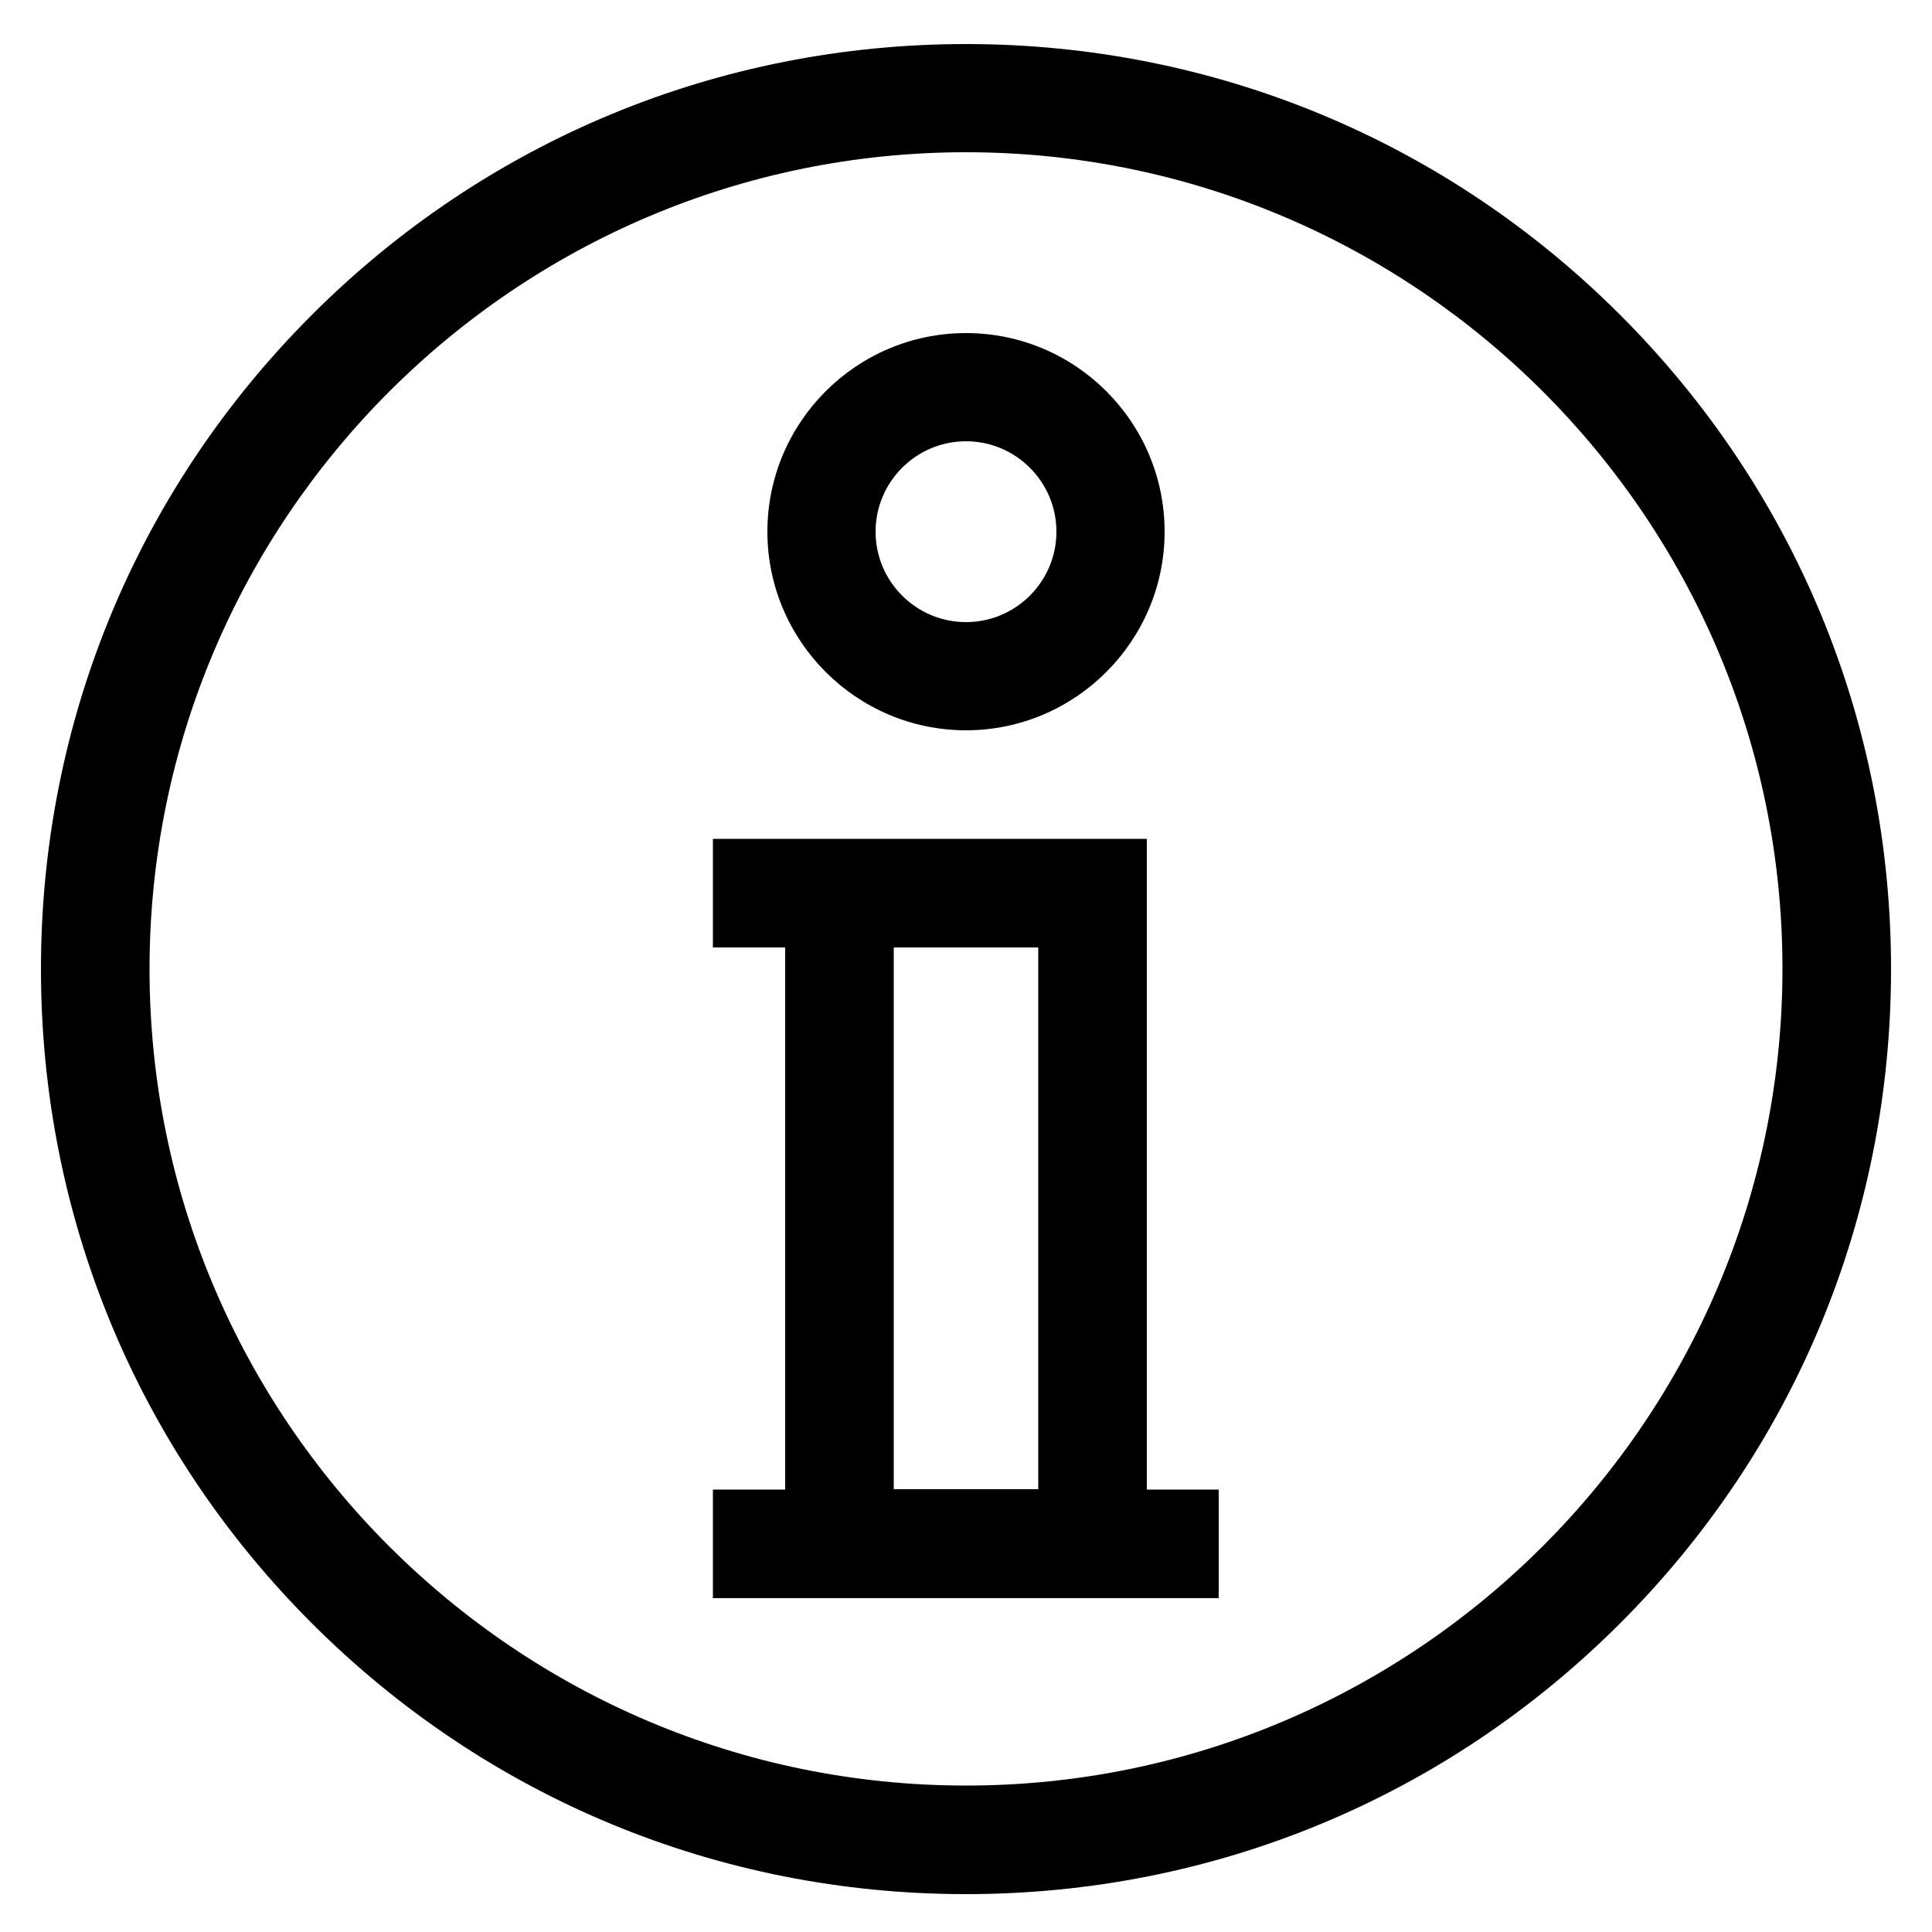
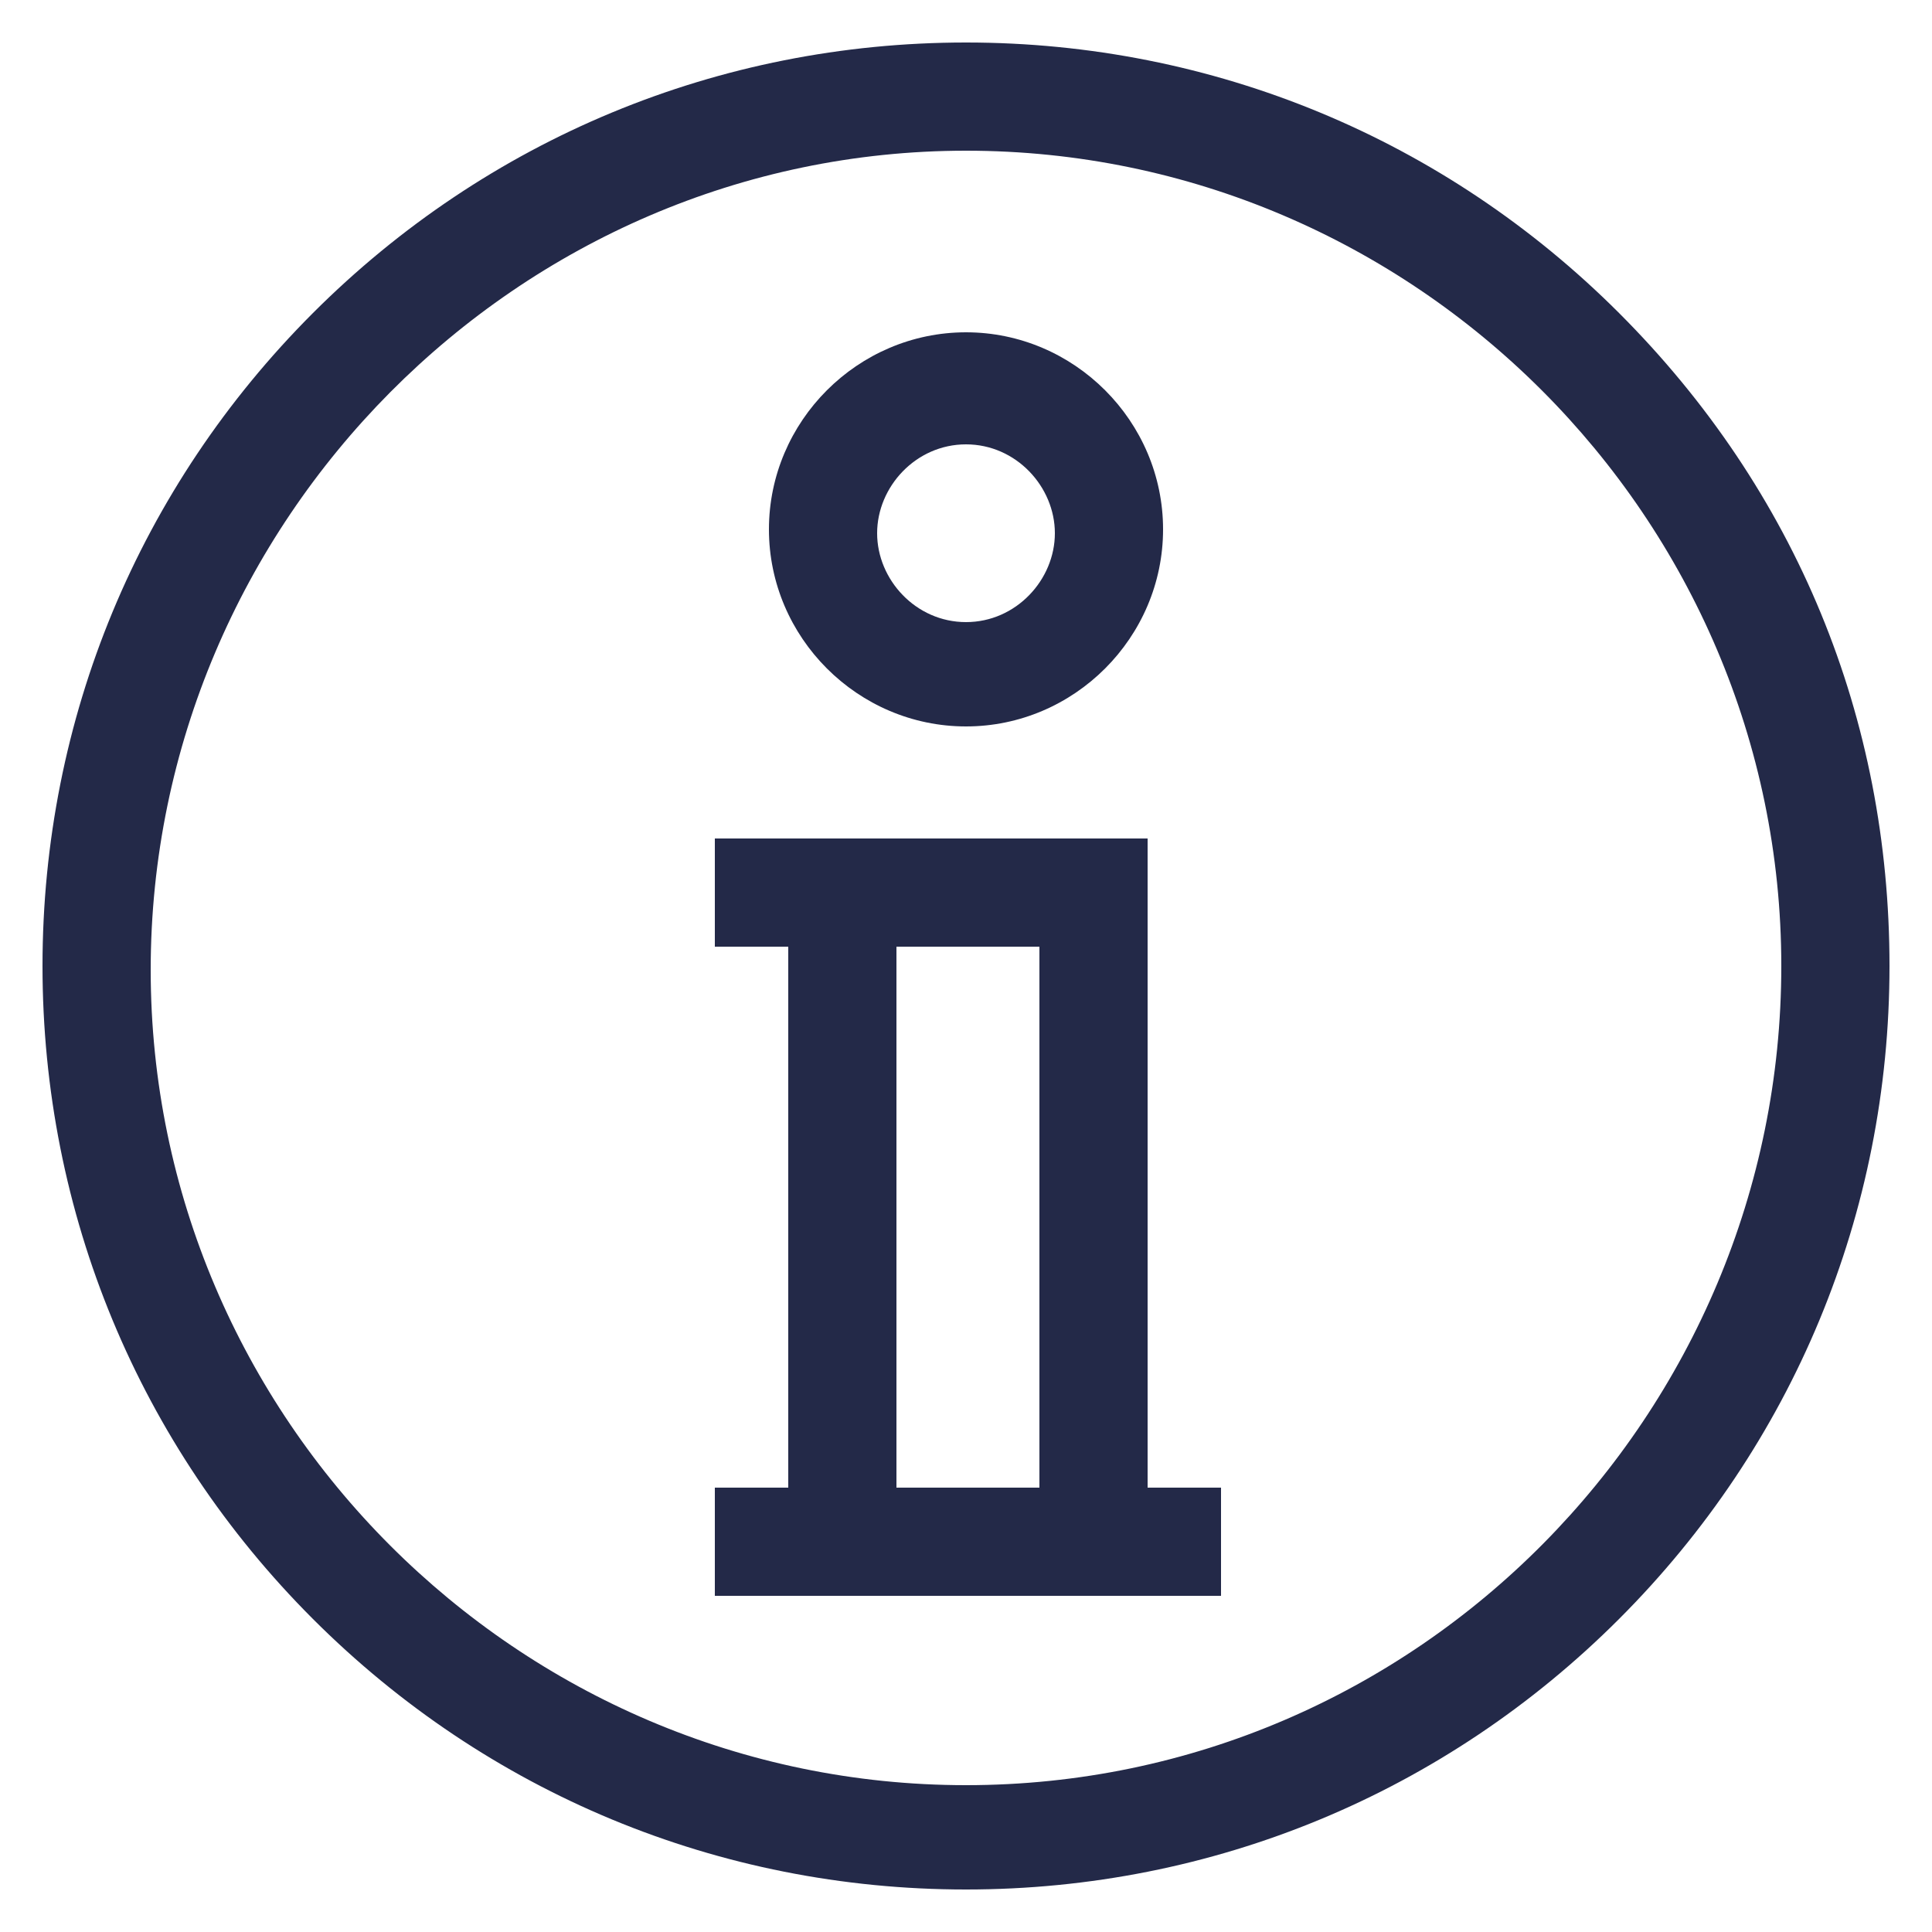
- <svg xmlns="http://www.w3.org/2000/svg" version="1.1" x="0px" y="0px" viewBox="0 0 50 50" style="enable-background:new 0 0 50 50;" xml:space="preserve">
+ <svg xmlns="http://www.w3.org/2000/svg" version="1.1" id="Capa_1" x="0px" y="0px" viewBox="0 0 50 50" style="enable-background:new 0 0 50 50;" xml:space="preserve">
  <style type="text/css">
	.st0{display:none;}
	.st1{display:inline;}
+ 	.st2{fill:#232948;}
</style>
-   <g id="Capa_2" class="st0">
+   <g id="Capa_2_1_" class="st0">
    <rect x="-50" y="-50" class="st1" width="150" height="150" />
  </g>
  <g id="Acceso_a_la_justicia" class="st0">
    <g class="st1">
      <g>
-         <path d="M46.13,12.45v-2.8H28.97c-0.43-1.2-1.37-2.14-2.56-2.56V1.14h-2.8v5.95c-1.2,0.43-2.14,1.37-2.56,2.56H3.88v2.8h3.5     L1.06,27.6v0.28c0,3.87,3.15,7.02,7.02,7.02h2.8c3.87,0,7.02-3.15,7.02-7.02V27.6l-6.31-15.15h9.45c0.43,1.2,1.37,2.14,2.56,2.56     v20.11c-2.78,0.56-4.97,2.79-5.49,5.59c-3.26,0.6-5.73,3.46-5.73,6.9v1.41h25.25v-1.41c0-3.42-2.47-6.28-5.73-6.9     c-0.52-2.8-2.71-5.02-5.49-5.59V15.01c1.2-0.43,2.14-1.37,2.56-2.56h9.45L32.1,27.6v0.28c0,3.87,3.15,7.02,7.02,7.02h2.8     c3.87,0,7.02-3.15,7.02-7.02V27.6l-6.31-15.15H46.13z M9.49,14.7l4.91,11.79H4.58L9.49,14.7z M10.88,32.09h-2.8     c-1.83,0-3.38-1.18-3.97-2.81h10.74C14.28,30.92,12.71,32.09,10.88,32.09z M40.52,14.7l4.91,11.79h-9.82L40.52,14.7z      M41.93,32.09h-2.8c-1.83,0-3.38-1.18-3.97-2.81H45.9C45.31,30.92,43.76,32.09,41.93,32.09z M34.58,46.21H15.42     c0.57-1.63,2.14-2.8,3.97-2.8h11.22C32.45,43.41,34,44.57,34.58,46.21z M28.97,40.6h-7.94c0.58-1.63,2.14-2.8,3.97-2.8     C26.84,37.8,28.39,38.96,28.97,40.6z M25,12.45c-0.77,0-1.41-0.63-1.41-1.41S24.23,9.64,25,9.64s1.41,0.63,1.41,1.41     C26.41,11.83,25.78,12.45,25,12.45L25,12.45z" />
+         <path d="M46.1,12.4V9.6H29c-0.4-1.2-1.4-2.1-2.6-2.6V1.1h-2.8v5.9c-1.2,0.4-2.1,1.4-2.6,2.6H3.9v2.8h3.5L1.1,27.6v0.3     c0,3.9,3.2,7,7,7h2.8c3.9,0,7-3.1,7-7v-0.3l-6.3-15.1H21c0.4,1.2,1.4,2.1,2.6,2.6v20.1c-2.8,0.6-5,2.8-5.5,5.6     c-3.3,0.6-5.7,3.5-5.7,6.9V49h25.3v-1.4c0-3.4-2.5-6.3-5.7-6.9c-0.5-2.8-2.7-5-5.5-5.6V15c1.2-0.4,2.1-1.4,2.6-2.6h9.5l-6.3,15.1     v0.3c0,3.9,3.2,7,7,7h2.8c3.9,0,7-3.1,7-7v-0.3l-6.3-15.1C42.6,12.5,46.1,12.5,46.1,12.4z M9.5,14.7l4.9,11.8H4.6L9.5,14.7z      M10.9,32.1H8.1c-1.8,0-3.4-1.2-4-2.8h10.7C14.3,30.9,12.7,32.1,10.9,32.1z M40.5,14.7l4.9,11.8h-9.8L40.5,14.7z M41.9,32.1h-2.8     c-1.8,0-3.4-1.2-4-2.8h10.7C45.3,30.9,43.8,32.1,41.9,32.1z M34.6,46.2H15.4c0.6-1.6,2.1-2.8,4-2.8h11.2     C32.5,43.4,34,44.6,34.6,46.2z M29,40.6H21c0.6-1.6,2.1-2.8,4-2.8C26.8,37.8,28.4,39,29,40.6z M25,12.4c-0.8,0-1.4-0.6-1.4-1.4     s0.6-1.4,1.4-1.4s1.4,0.6,1.4,1.4S25.8,12.4,25,12.4L25,12.4z" />
      </g>
    </g>
  </g>
  <g id="Acceso_a_la_información_pública_x0A_">
    <g>
      <g>
        <g>
-           <path d="M41.93,8.15C37.41,3.63,31.39,1.14,25,1.14S12.59,3.63,8.07,8.15c-4.52,4.52-7.01,10.53-7.01,16.93      s2.49,12.41,7.01,16.93c4.52,4.52,10.53,7.01,16.93,7.01s12.41-2.49,16.93-7.01c4.52-4.52,7.01-10.53,7.01-16.93      S46.45,12.67,41.93,8.15z M25,46.21c-11.65,0-21.13-9.48-21.13-21.13S13.35,3.94,25,3.94s21.13,9.48,21.13,21.13      S36.65,46.21,25,46.21z" />
+           <path class="st2" d="M41.9,8.1c-4.5-4.5-10.5-7-16.9-7s-12.4,2.5-16.9,7s-7,10.5-7,16.9s2.5,12.4,7,16.9s10.5,7,16.9,7      s12.4-2.5,16.9-7s7-10.5,7-16.9S46.5,12.7,41.9,8.1z M25,46.2c-11.6,0-21.1-9.5-21.1-21.1S13.4,3.9,25,3.9s21.1,9.5,21.1,21.1      S36.7,46.2,25,46.2z" />
        </g>
      </g>
      <g>
        <g>
-           <path d="M25,8.62c-2.84,0-5.14,2.31-5.14,5.14s2.31,5.14,5.14,5.14s5.14-2.31,5.14-5.14S27.84,8.62,25,8.62z M25,16.1      c-1.29,0-2.34-1.05-2.34-2.34s1.05-2.34,2.34-2.34s2.34,1.05,2.34,2.34S26.29,16.1,25,16.1z" />
+           <path class="st2" d="M25,8.6c-2.8,0-5.1,2.3-5.1,5.1s2.3,5.1,5.1,5.1s5.1-2.3,5.1-5.1S27.8,8.6,25,8.6z M25,16.1      c-1.3,0-2.3-1.1-2.3-2.3s1-2.3,2.3-2.3s2.3,1.1,2.3,2.3S26.3,16.1,25,16.1z" />
        </g>
      </g>
      <g>
        <g>
-           <path d="M29.68,38.54V21.71H18.45v2.81h1.87v14.03h-1.87v2.81h13.09v-2.81H29.68z M26.87,38.54h-3.74V24.52h3.74V38.54z" />
+           <path class="st2" d="M29.7,38.5V21.7H18.5v2.8h1.9v14h-1.9v2.8h13.1v-2.8L29.7,38.5L29.7,38.5z M26.9,38.5h-3.7v-14h3.7V38.5z" />
        </g>
      </g>
    </g>
  </g>
  <g id="Elecciones" class="st0">
-     <path class="st1" d="M49.06,0.95l-3.35,0l-7.73,7.73L38,8.7H25.24l-5.94,5.94h-6.4v11.41H5.67L0.94,37.71v11.34h48.1V37.71   L44.3,26.05h-7.23v-2.66h1.91c4.05,0,7.34-3.29,7.34-7.34c0-0.31-0.02-0.61-0.06-0.9l2.79-2.79V0.95z M3.76,46.23v-6.84h42.46v6.84   L3.76,46.23z M42.41,28.87l3.13,7.71H4.44l3.13-7.71h5.33v2.45h-2.66v2.82h2.66h24.17h2.66v-2.82h-2.66v-2.45L42.41,28.87z    M34.25,31.31H15.72V17.45h12.85c-0.19,0.48-0.29,1.01-0.29,1.56v4.38h5.97L34.25,31.31L34.25,31.31z M38.98,20.57H31.1v-1.56   c0-0.86,0.7-1.56,1.56-1.56h5.01v-2.82h-5.01c-0.02,0-0.04,0-0.06,0v0h-9.32l3.12-3.12h12.57c2.5,0,4.53,2.03,4.53,4.53   S41.48,20.57,38.98,20.57L38.98,20.57z M41.5,9.15l4.74-4.74v6.77l-1.01,1.01C44.37,10.8,43.06,9.72,41.5,9.15L41.5,9.15z" />
+     <path class="st1" d="M49.1,0.9h-3.3L38,8.7l0,0H25.2l-5.9,5.9h-6.4V26H5.7L0.9,37.7V49H49V37.7L44.3,26h-7.2v-2.7H39   c4,0,7.3-3.3,7.3-7.3c0-0.3,0-0.6-0.1-0.9l2.8-2.8L49.1,0.9L49.1,0.9z M3.8,46.2v-6.8h42.5v6.8H3.8z M42.4,28.9l3.1,7.7H4.4   l3.1-7.7h5.3v2.5h-2.7v2.8h2.7h24.2h2.7v-2.8h-2.7v-2.5L42.4,28.9z M34.3,31.3H15.7V17.5h12.8c-0.2,0.5-0.3,1-0.3,1.6v4.4h6V31.3   L34.3,31.3z M39,20.6h-7.9V19c0-0.9,0.7-1.6,1.6-1.6h5v-2.8h-5c0,0,0,0-0.1,0l0,0h-9.3l3.1-3.1H39c2.5,0,4.5,2,4.5,4.5   S41.5,20.6,39,20.6L39,20.6z M41.5,9.1l4.7-4.7v6.8l-1,1C44.4,10.8,43.1,9.7,41.5,9.1L41.5,9.1z" />
  </g>
  <g id="División_de_poderes" class="st0">
    <g class="st1">
      <g>
-         <path d="M46.66,44.13v-0.8c-0.01-1.01-0.65-1.91-1.6-2.25v-0.96c0-1.02-0.65-1.92-1.6-2.26V25.53c0.96-0.34,1.6-1.24,1.6-2.26     v-1.41l1.46-2.92l2.31-2.31c0.31-0.31,0.31-0.82,0-1.13c-0.05-0.05-0.1-0.09-0.15-0.12L25.42,1.18c-0.26-0.16-0.58-0.16-0.83,0     L1.32,15.37c-0.38,0.23-0.5,0.72-0.27,1.1c0.03,0.05,0.07,0.11,0.12,0.15l2.31,2.31l1.46,2.92v1.41c0,1.02,0.65,1.92,1.6,2.26     v12.33c-0.96,0.34-1.6,1.24-1.6,2.26v0.96c-0.96,0.34-1.6,1.24-1.6,2.25v0.8c-1.33,0-2.4,1.08-2.41,2.41v1.6     c0,0.44,0.36,0.8,0.8,0.8c0,0,0,0,0,0h46.52c0.44,0,0.8-0.36,0.8-0.8c0,0,0,0,0,0v-1.6C49.06,45.21,47.98,44.13,46.66,44.13z      M43.45,23.27c0,0.44-0.36,0.8-0.8,0.8h-4.81c-0.44,0-0.8-0.36-0.8-0.8v-0.8h6.42L43.45,23.27L43.45,23.27z M20.99,37.86V25.53     c0.96-0.34,1.6-1.24,1.6-2.26v-0.8h4.81v0.8c0,1.02,0.65,1.92,1.6,2.26v12.33c-0.96,0.34-1.6,1.24-1.6,2.26v0.8h-4.81v-0.8     C22.59,39.1,21.95,38.2,20.99,37.86z M7.35,24.08c-0.44,0-0.8-0.36-0.8-0.8v-0.8h6.42v0.8c0,0.44-0.36,0.8-0.8,0.8H7.35z      M11.37,25.68v12.03H8.16V25.68H11.37z M12.97,25.53c0.3-0.11,0.57-0.27,0.8-0.48c0.23,0.21,0.51,0.37,0.8,0.48v12.33     c-0.3,0.11-0.57,0.27-0.8,0.48c-0.23-0.21-0.51-0.37-0.8-0.48V25.53z M14.57,40.12c0-0.44,0.36-0.8,0.8-0.8h4.81     c0.44,0,0.8,0.36,0.8,0.8v0.8h-6.42V40.12z M16.18,37.71V25.68h3.21v12.03H16.18z M20.19,24.08h-4.81c-0.44,0-0.8-0.36-0.8-0.8     v-0.8h6.42v0.8C20.99,23.72,20.63,24.08,20.19,24.08z M29.01,40.12c0-0.44,0.36-0.8,0.8-0.8h4.81c0.44,0,0.8,0.36,0.8,0.8v0.8     h-6.42V40.12z M30.61,37.71V25.68h3.21v12.03H30.61z M34.62,24.08h-4.81c-0.44,0-0.8-0.36-0.8-0.8v-0.8h6.42v0.8     C35.43,23.72,35.07,24.08,34.62,24.08z M35.43,25.53c0.3-0.11,0.57-0.27,0.8-0.48c0.23,0.21,0.51,0.37,0.8,0.48v12.33     c-0.3,0.11-0.57,0.27-0.8,0.48c-0.23-0.21-0.51-0.37-0.8-0.48V25.53z M37.03,40.12c0-0.44,0.36-0.8,0.8-0.8h4.81     c0.44,0,0.8,0.36,0.8,0.8v0.8h-6.42L37.03,40.12L37.03,40.12z M38.64,37.71V25.68h3.21v12.03H38.64z M4.27,17.45l-1.24-1.24     L25,2.8l21.97,13.41l-1.24,1.24L25.42,4.95c-0.26-0.16-0.58-0.16-0.84,0L4.27,17.45z M43.02,17.66H6.98L25,6.57L43.02,17.66z      M6.25,20.87l-0.8-1.6h39.11l-0.8,1.6H6.25z M6.55,40.12c0-0.44,0.36-0.8,0.8-0.8h4.81c0.44,0,0.8,0.36,0.8,0.8v0.8H6.55V40.12z      M47.46,47.34H2.54v-0.8c0-0.44,0.36-0.8,0.8-0.8h16.84c0.44,0,0.8-0.36,0.8-0.8c0-0.44-0.36-0.8-0.8-0.8H4.95v-0.8     c0.01-0.45,0.38-0.81,0.83-0.8h38.44c0.45-0.01,0.82,0.35,0.83,0.8v0.8H29.81c-0.44,0-0.8,0.36-0.8,0.8c0,0.44,0.36,0.8,0.8,0.8     h16.84c0.44,0,0.8,0.36,0.8,0.8V47.34z" />
+         <path d="M46.7,44.1v-0.8c0-1-0.7-1.9-1.6-2.3v-1c0-1-0.7-1.9-1.6-2.3V25.5c1-0.3,1.6-1.2,1.6-2.3v-1.4l1.5-2.9l2.3-2.3     c0.3-0.3,0.3-0.8,0-1.1c0-0.1-0.1-0.1-0.2-0.1L25.4,1.2c-0.3-0.2-0.6-0.2-0.8,0L1.3,15.4c-0.4,0.2-0.5,0.7-0.3,1.1     c0,0,0.1,0.1,0.1,0.1l2.3,2.3l1.5,2.9v1.4c0,1,0.7,1.9,1.6,2.3v12.3c-1,0.3-1.6,1.2-1.6,2.3v1c-1,0.3-1.6,1.2-1.6,2.3v0.8     c-1.3,0-2.4,1.1-2.4,2.4v1.6c0,0.4,0.4,0.8,0.8,0.8l0,0h46.5c0.4,0,0.8-0.4,0.8-0.8l0,0v-1.6C49.1,45.2,48,44.1,46.7,44.1z      M43.5,23.3c0,0.4-0.4,0.8-0.8,0.8h-4.8c-0.4,0-0.8-0.4-0.8-0.8v-0.8h6.4L43.5,23.3L43.5,23.3z M21,37.9V25.5     c1-0.3,1.6-1.2,1.6-2.3v-0.8h4.8v0.8c0,1,0.6,1.9,1.6,2.3v12.3c-1,0.3-1.6,1.2-1.6,2.3v0.8h-4.8v-0.8C22.6,39.1,22,38.2,21,37.9z      M7.3,24.1c-0.4,0-0.8-0.4-0.8-0.8v-0.8H13v0.8c0,0.4-0.4,0.8-0.8,0.8H7.3z M11.4,25.7v12H8.2v-12H11.4z M13,25.5     c0.3-0.1,0.6-0.3,0.8-0.5c0.2,0.2,0.5,0.4,0.8,0.5v12.3c-0.3,0.1-0.6,0.3-0.8,0.5c-0.2-0.2-0.5-0.4-0.8-0.5V25.5z M14.6,40.1     c0-0.4,0.4-0.8,0.8-0.8h4.8c0.4,0,0.8,0.4,0.8,0.8v0.8h-6.4L14.6,40.1L14.6,40.1z M16.2,37.7v-12h3.2v12H16.2z M20.2,24.1h-4.8     c-0.4,0-0.8-0.4-0.8-0.8v-0.8H21v0.8C21,23.7,20.6,24.1,20.2,24.1z M29,40.1c0-0.4,0.4-0.8,0.8-0.8h4.8c0.4,0,0.8,0.4,0.8,0.8     v0.8H29L29,40.1L29,40.1z M30.6,37.7v-12h3.2v12H30.6z M34.6,24.1h-4.8c-0.4,0-0.8-0.4-0.8-0.8v-0.8h6.4v0.8     C35.4,23.7,35.1,24.1,34.6,24.1z M35.4,25.5c0.3-0.1,0.6-0.3,0.8-0.5c0.2,0.2,0.5,0.4,0.8,0.5v12.3c-0.3,0.1-0.6,0.3-0.8,0.5     c-0.2-0.2-0.5-0.4-0.8-0.5V25.5z M37,40.1c0-0.4,0.4-0.8,0.8-0.8h4.8c0.4,0,0.8,0.4,0.8,0.8v0.8H37L37,40.1L37,40.1z M38.6,37.7     v-12h3.2v12H38.6z M4.3,17.5L3,16.2L25,2.8l22,13.4l-1.2,1.2L25.4,4.9c-0.3-0.2-0.6-0.2-0.8,0L4.3,17.5z M43,17.7H7L25,6.6     L43,17.7z M6.3,20.9l-0.8-1.6h39.1l-0.8,1.6H6.3z M6.6,40.1c0-0.4,0.4-0.8,0.8-0.8h4.8c0.4,0,0.8,0.4,0.8,0.8v0.8H6.6V40.1z      M47.5,47.3H2.5v-0.8c0-0.4,0.4-0.8,0.8-0.8h16.8c0.4,0,0.8-0.4,0.8-0.8s-0.4-0.8-0.8-0.8H4.9v-0.8c0-0.5,0.4-0.8,0.8-0.8h38.4     c0.5,0,0.8,0.3,0.8,0.8v0.8H29.8c-0.4,0-0.8,0.4-0.8,0.8s0.4,0.8,0.8,0.8h16.8c0.4,0,0.8,0.4,0.8,0.8L47.5,47.3L47.5,47.3z" />
      </g>
    </g>
  </g>
  <g id="Ética_y_transparencia_x0A_" class="st0">
    <g class="st1">
      <g>
        <g>
-           <path d="M43.95,49.02H6.05c-2.75,0-4.99-2.24-4.99-4.99V6.13c0-2.75,2.24-4.99,4.99-4.99h37.91c2.75,0,4.99,2.24,4.99,4.99      v37.91C48.94,46.78,46.7,49.02,43.95,49.02z M6.48,3.63c-1.61,0-2.92,1.31-2.92,2.92V43.6c0,1.61,1.31,2.92,2.92,2.92h37.05      c1.61,0,2.92-1.31,2.92-2.92V6.56c0-1.61-1.31-2.92-2.92-2.92H6.48z" />
+           <path d="M44,49H6.1c-2.8,0-5-2.2-5-5V6.1c0-2.8,2.2-5,5-5H44c2.8,0,5,2.2,5,5V44C48.9,46.8,46.7,49,44,49z M6.5,3.6      c-1.6,0-2.9,1.3-2.9,2.9v37c0,1.6,1.3,2.9,2.9,2.9h37c1.6,0,2.9-1.3,2.9-2.9v-37c0-1.6-1.3-2.9-2.9-2.9L6.5,3.6L6.5,3.6z" />
        </g>
      </g>
      <g>
        <g>
          <g>
-             <path d="M22.43,39c-0.56,0-1.09-0.19-1.52-0.56l-10.04-8.49c-0.48-0.41-0.77-0.97-0.82-1.6c-0.05-0.62,0.15-1.23,0.56-1.7       l2.65-3.05c0.84-0.97,2.33-1.08,3.31-0.25l5.07,4.28l13.01-15.62c0.82-0.99,2.31-1.13,3.3-0.32l3.14,2.55       c0.49,0.4,0.79,0.96,0.85,1.58c0.06,0.62-0.13,1.23-0.53,1.71L24.25,38.15c-0.4,0.48-0.98,0.78-1.61,0.84       C22.57,39,22.5,39,22.43,39L22.43,39z M22.19,36.92c0.1,0.08,0.21,0.09,0.27,0.08c0.06,0,0.17-0.03,0.25-0.13l17.17-20.62       c0.07-0.09,0.08-0.18,0.08-0.24c-0.01-0.06-0.03-0.15-0.12-0.23l-3.14-2.55c-0.15-0.12-0.39-0.1-0.51,0.05L22.52,29.68       c-0.17,0.21-0.41,0.33-0.68,0.36c-0.26,0.02-0.53-0.06-0.73-0.23l-5.84-4.93c-0.15-0.13-0.38-0.11-0.51,0.04l-2.65,3.05       c-0.08,0.09-0.09,0.18-0.08,0.24c0,0.06,0.03,0.15,0.12,0.23L22.19,36.92z" />
+             <path d="M22.4,39c-0.6,0-1.1-0.2-1.5-0.6l-10-8.5c-0.5-0.4-0.8-1-0.8-1.6c-0.1-0.6,0.1-1.2,0.6-1.7l2.6-3       c0.8-1,2.3-1.1,3.3-0.3l5.1,4.3l13-15.6c0.8-1,2.3-1.1,3.3-0.3l3.1,2.6c0.5,0.4,0.8,1,0.8,1.6c0.1,0.6-0.1,1.2-0.5,1.7       L24.3,38.2c-0.4,0.5-1,0.8-1.6,0.8C22.6,39,22.5,39,22.4,39L22.4,39z M22.2,36.9c0.1,0.1,0.2,0.1,0.3,0.1c0.1,0,0.2,0,0.3-0.1       l17.2-20.6C40,16.2,40,16.1,40,16c0-0.1,0-0.1-0.1-0.2l-3.1-2.6c-0.2-0.1-0.4-0.1-0.5,0.1L22.5,29.7c-0.2,0.2-0.4,0.3-0.7,0.4       c-0.3,0-0.5-0.1-0.7-0.2l-5.8-4.9c-0.1-0.1-0.4-0.1-0.5,0l-2.6,3C12,28.1,12,28.2,12,28.2c0,0.1,0,0.1,0.1,0.2L22.2,36.9z" />
          </g>
        </g>
      </g>
    </g>
  </g>
</svg>
